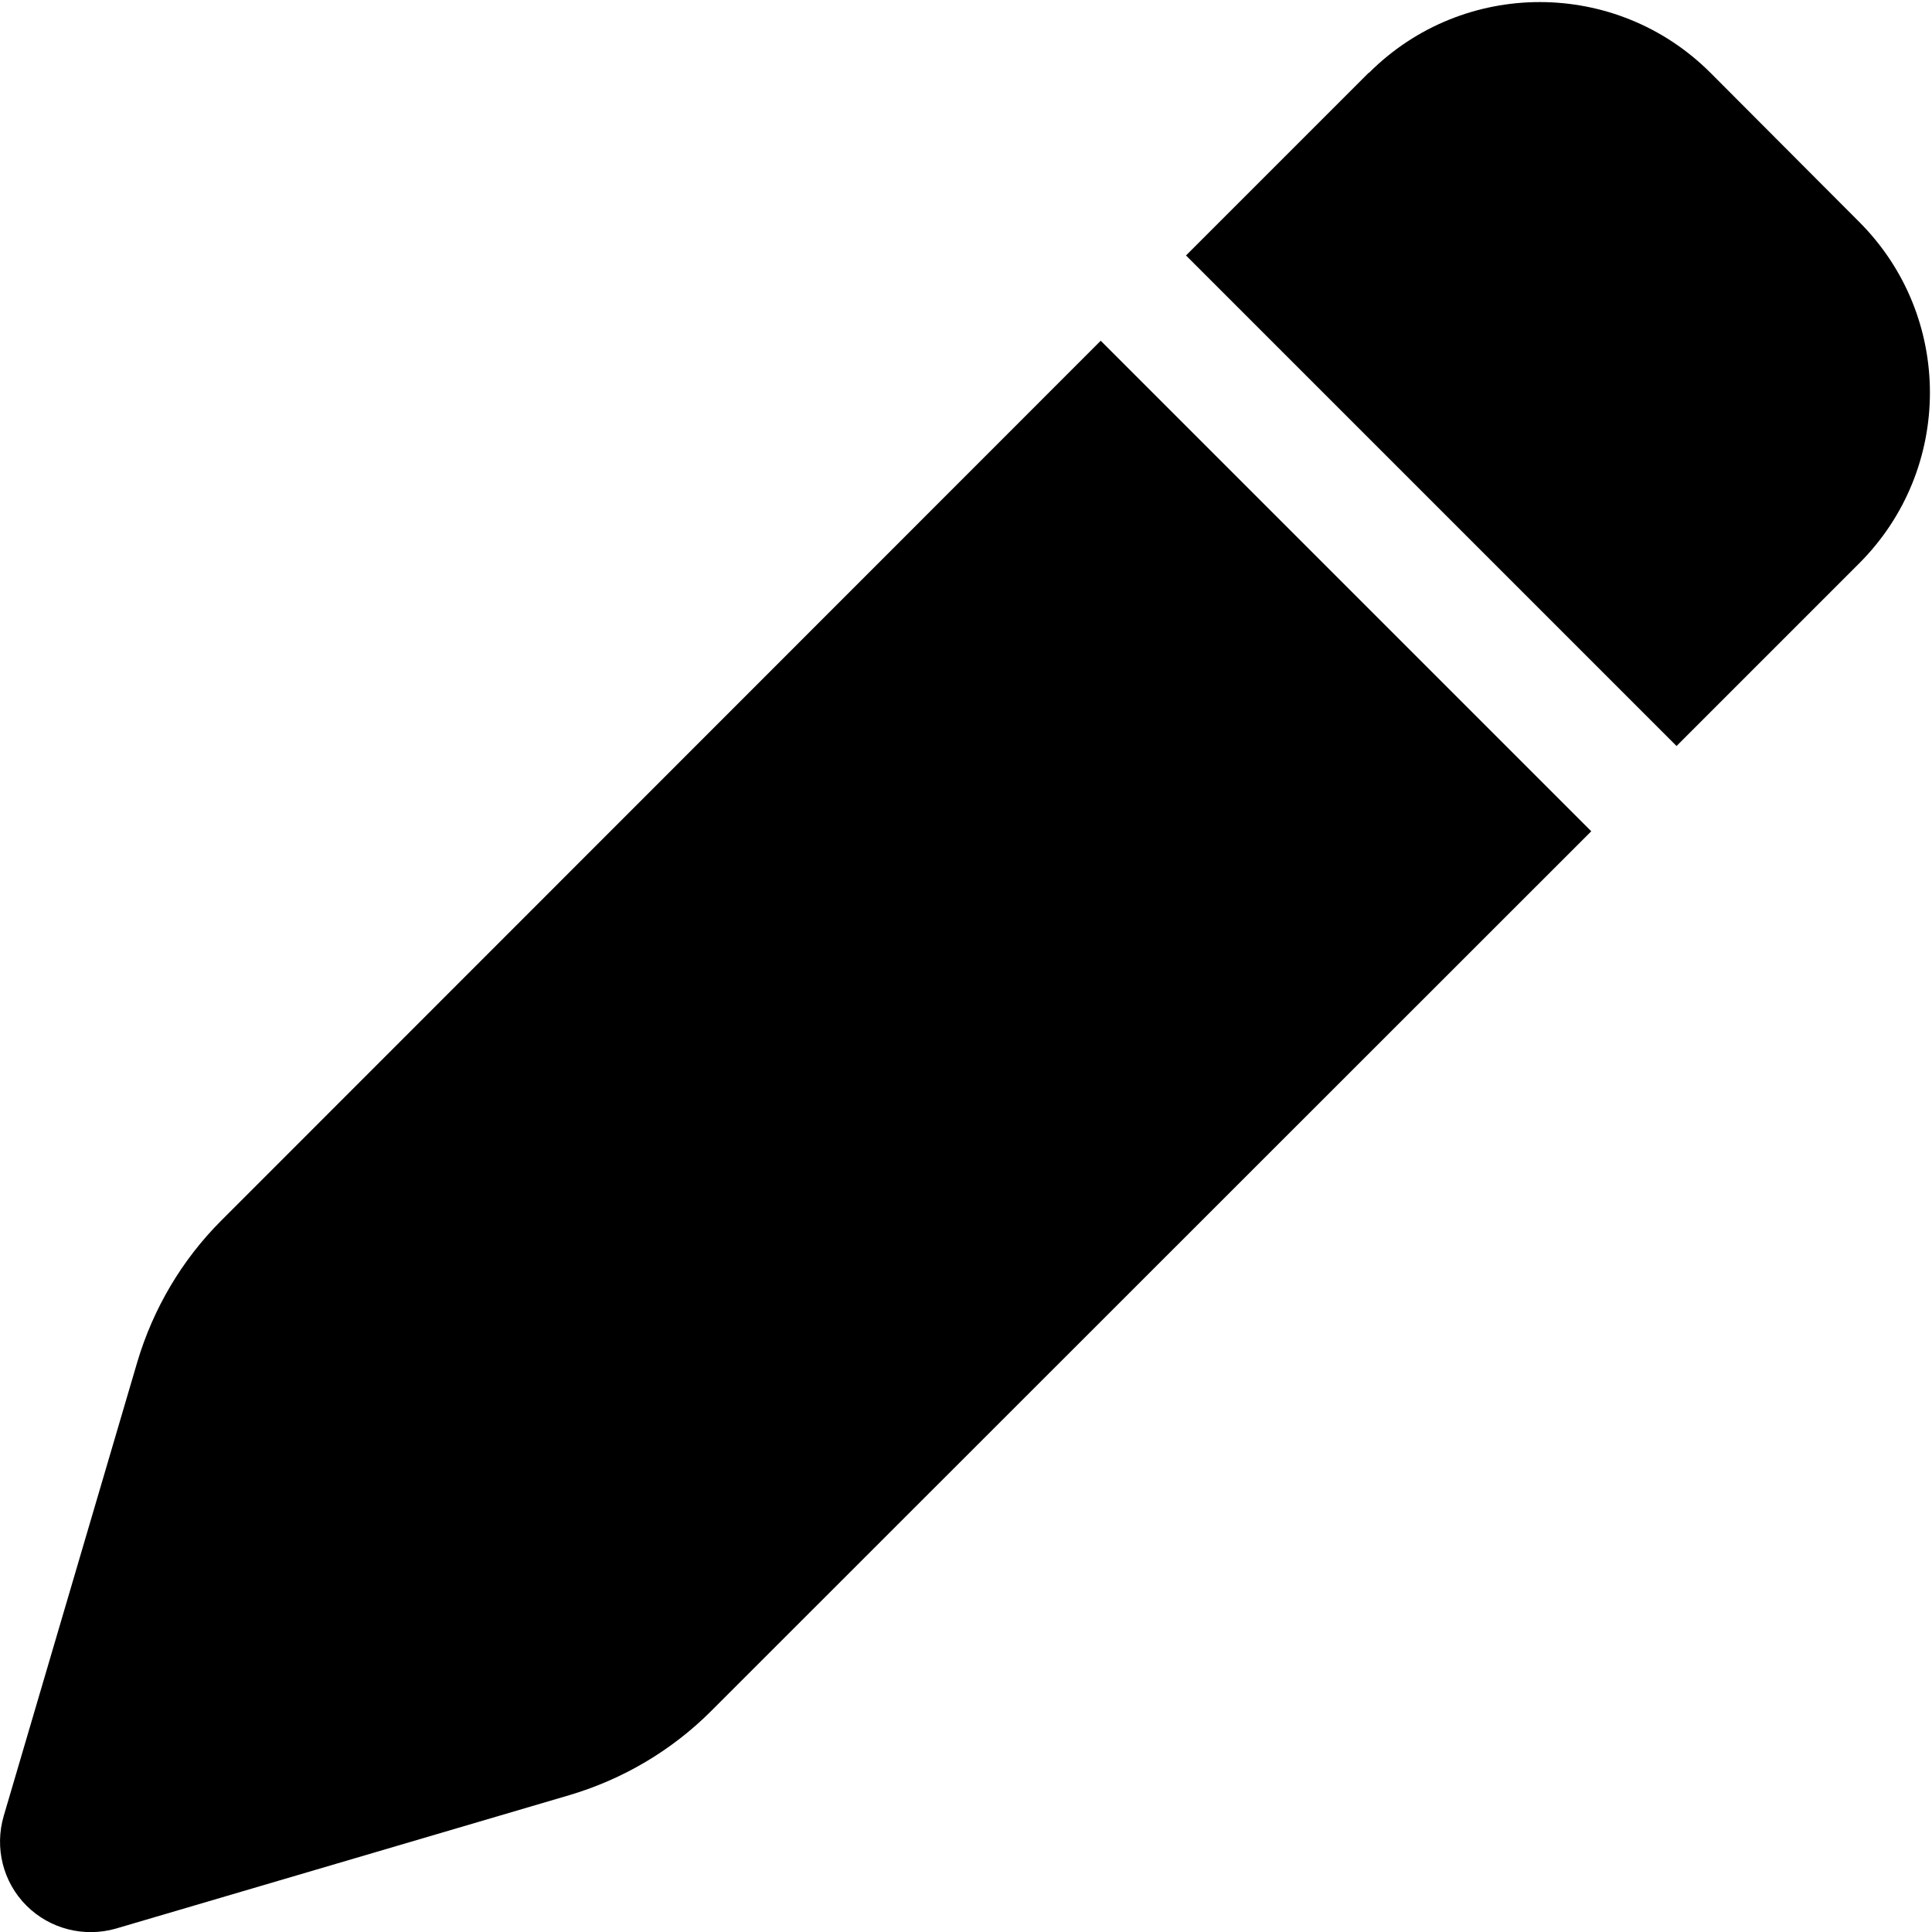
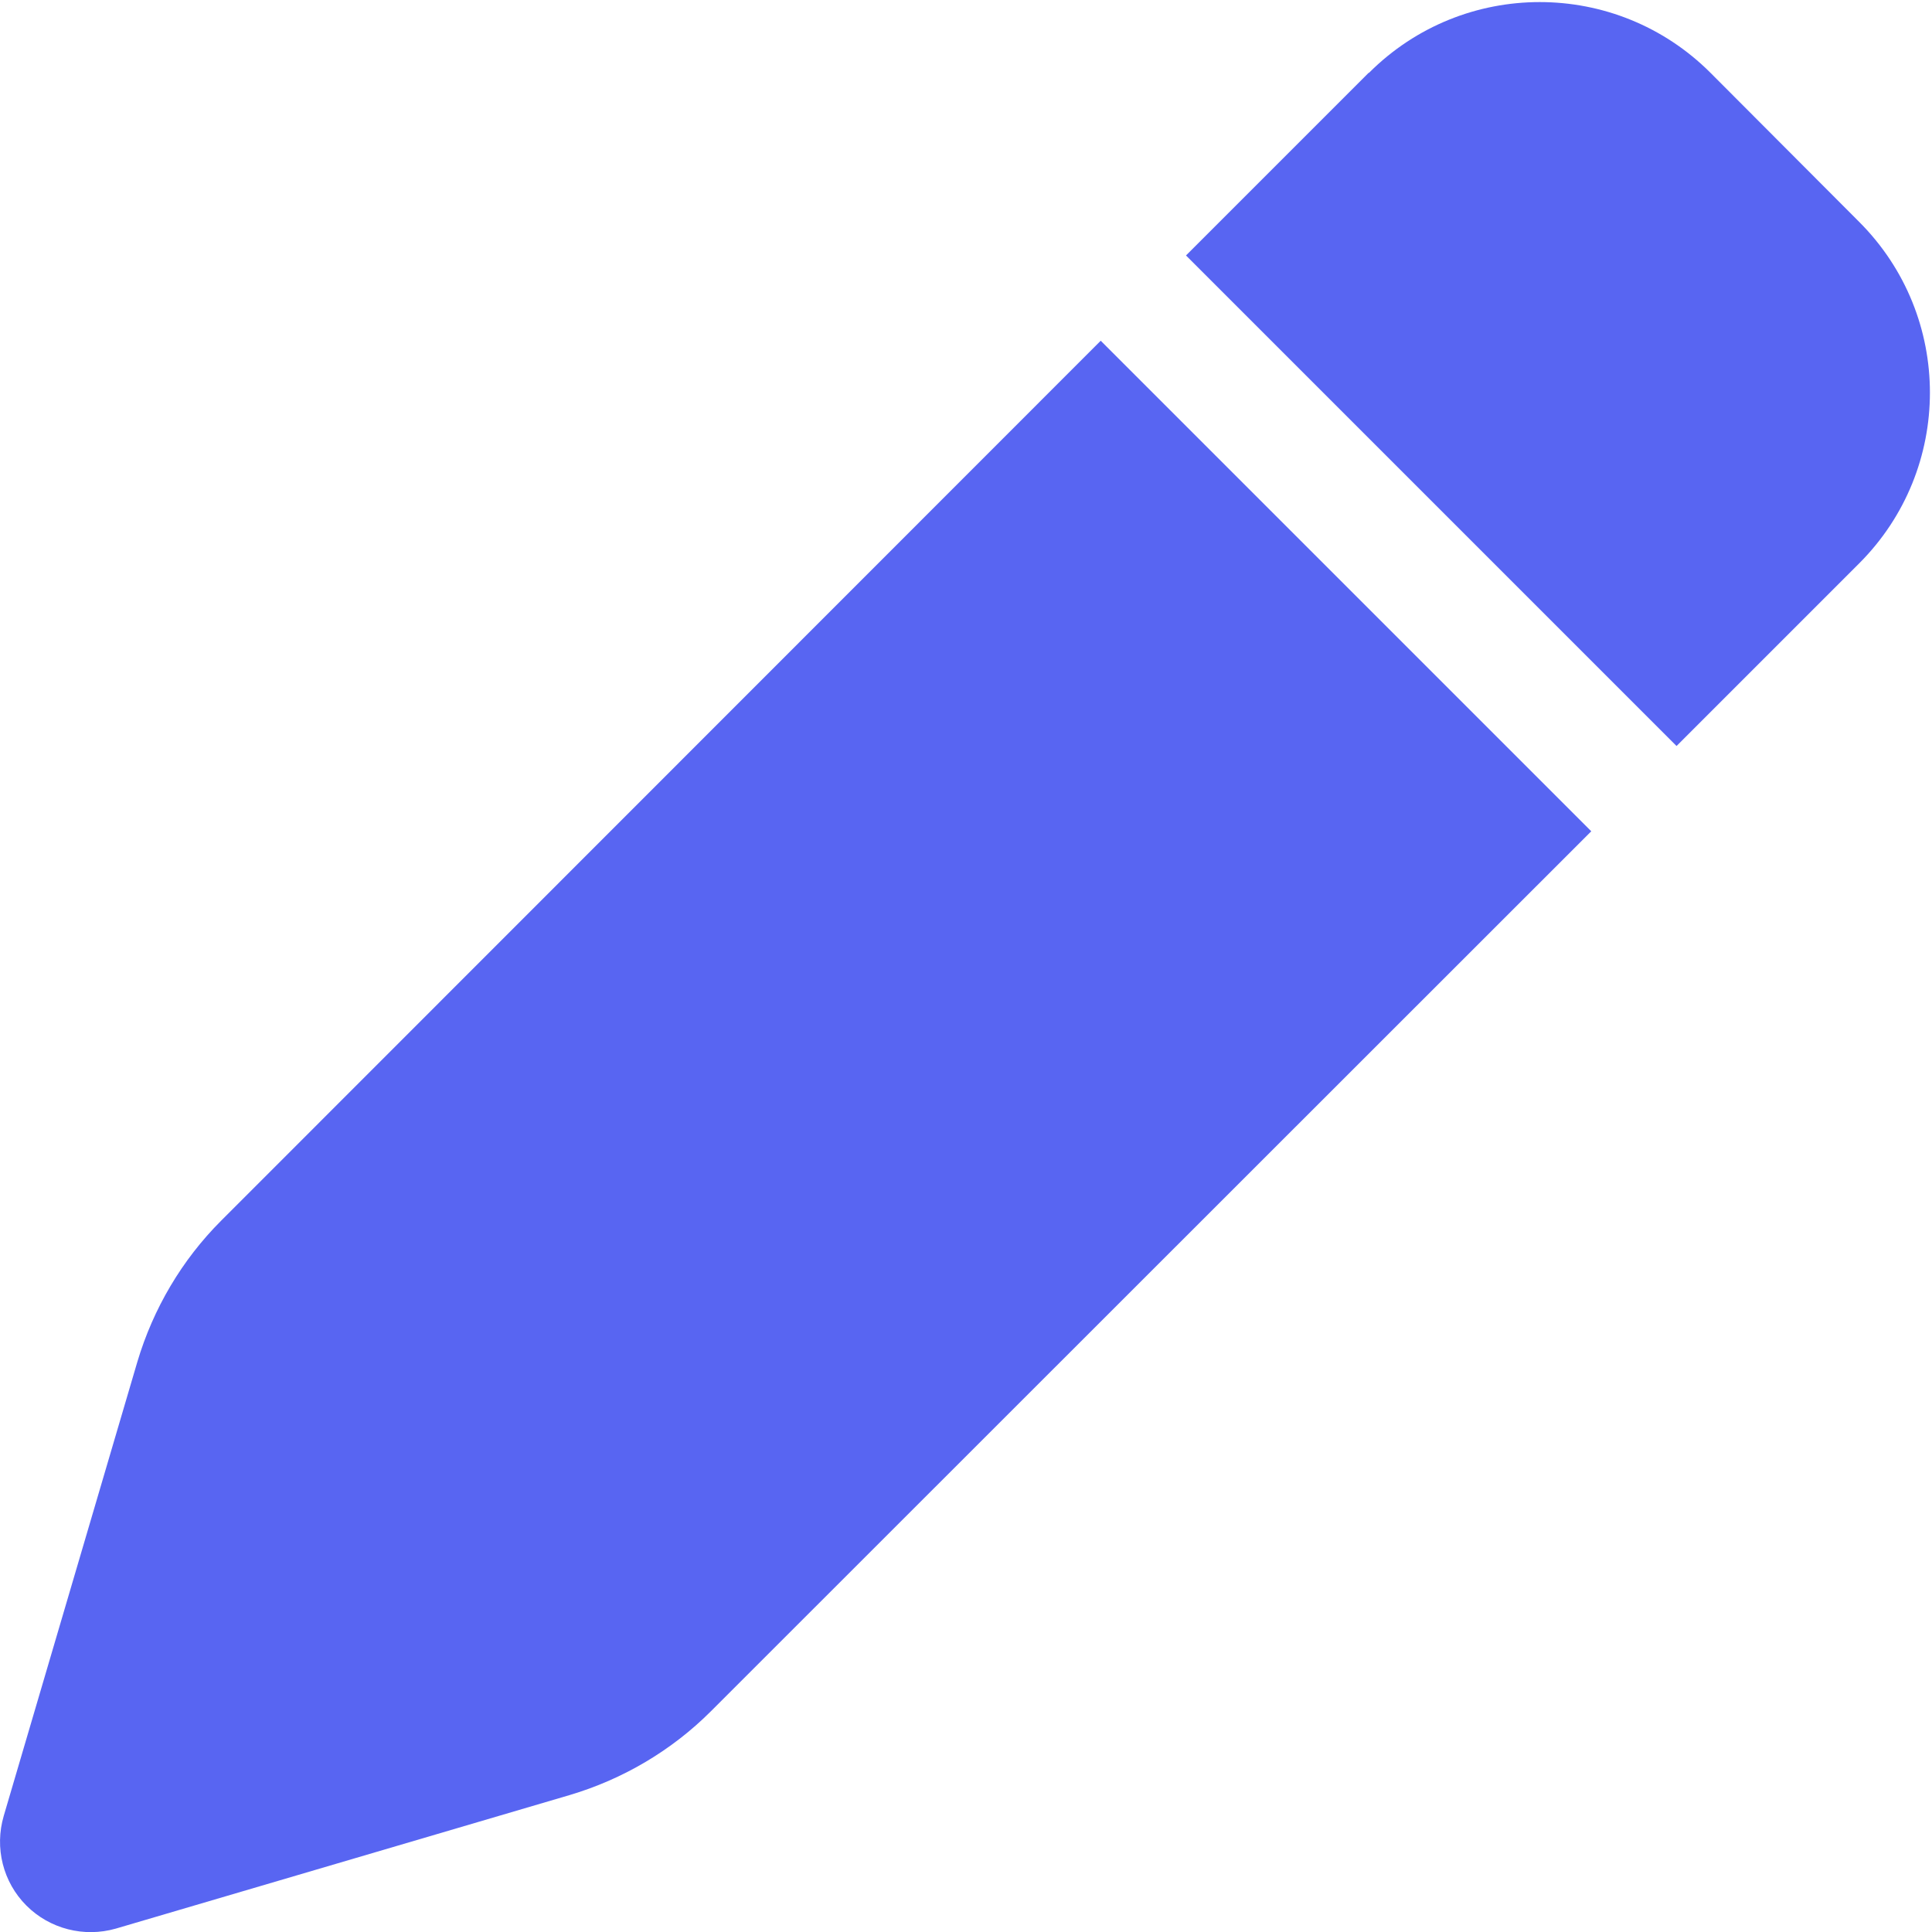
<svg xmlns="http://www.w3.org/2000/svg" viewBox="0 0 512 512">
-   <path d="M362.7 19.3L314.3 67.7 444.3 197.7l48.4-48.4c25-25 25-65.5 0-90.5L453.3 19.3c-25-25-65.5-25-90.5 0zm-71 71L58.6 323.5c-10.4 10.4-18 23.3-22.2 37.4L1 481.2C-1.5 489.7 .8 498.8 7 505s15.3 8.5 23.7 6.1l120.3-35.4c14.1-4.2 27-11.8 37.4-22.2L421.7 220.3 291.7 90.3z" />
+   <path fill="#5865f2" d="M362.7 19.3L314.3 67.7 444.3 197.7l48.4-48.4c25-25 25-65.5 0-90.5L453.3 19.3c-25-25-65.5-25-90.5 0zm-71 71L58.6 323.5c-10.4 10.4-18 23.3-22.2 37.4L1 481.2C-1.5 489.7 .8 498.8 7 505s15.3 8.5 23.7 6.1l120.3-35.4c14.1-4.2 27-11.8 37.4-22.2L421.7 220.3 291.7 90.3z" />
</svg>
